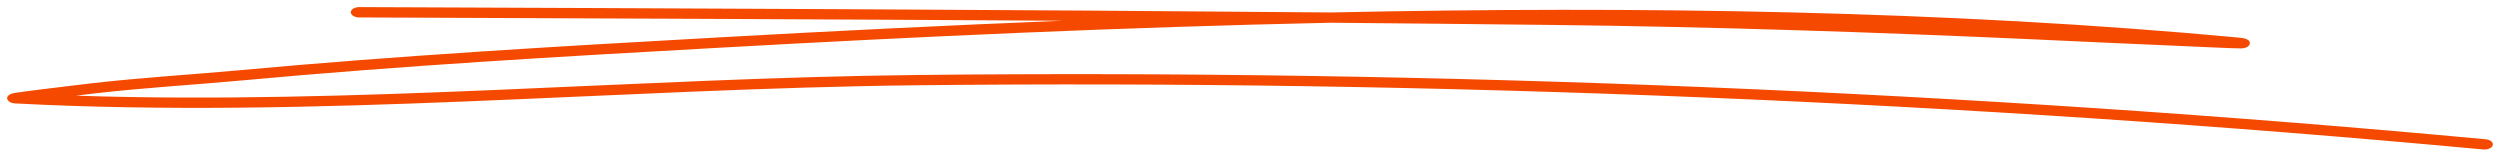
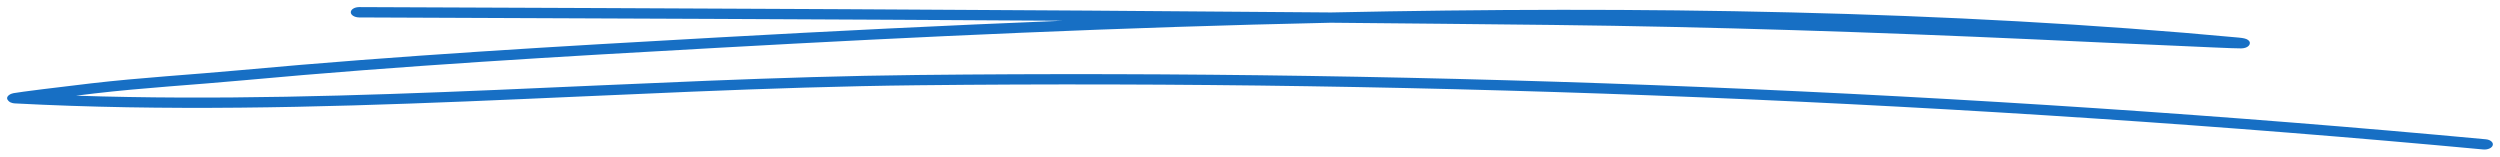
<svg xmlns="http://www.w3.org/2000/svg" viewBox="-2 112.2 704.18 44.12" fill="none">
-   <path d="M297.372 118.04C264.478 119.357 231.969 120.976 200.269 122.746C155.392 125.25 110.534 127.84 65.945 131.941C51.91 133.236 37.657 134.056 23.709 135.675C14.954 136.689 3.344 138.135 1.821 138.438C1.024 138.61 0.676 138.87 0.564 138.956C-0.226 139.56 -0.082 140.143 0.364 140.596C0.543 140.79 0.995 141.265 2.252 141.33C86.303 145.755 172.25 137.121 256.403 136.215C402.339 134.661 552.699 140.834 697.477 154.302C698.74 154.41 699.969 153.871 700.145 153.072C700.355 152.295 699.443 151.539 698.179 151.432C553.156 137.941 402.55 131.746 256.333 133.322C177.906 134.164 97.93 141.74 19.395 139.15C21.199 138.934 22.968 138.718 24.583 138.524C38.475 136.905 52.668 136.107 66.647 134.812C111.141 130.71 155.908 128.12 200.725 125.638C256.333 122.53 314.363 119.853 372.85 118.602C393.773 118.796 414.626 118.99 435.479 119.228C480.591 119.746 525.913 121.257 570.919 123.285C584.47 123.911 598.021 124.559 611.572 125.12C616.066 125.314 627.651 125.875 629.266 125.832C631.267 125.789 631.653 124.753 631.688 124.581C631.793 124.192 631.723 123.652 630.74 123.199C630.634 123.134 630.003 122.918 628.598 122.789C546.766 115.148 459.387 113.875 372.921 115.709C281.715 114.911 190.158 114.565 99.184 114.198C97.882 114.198 96.818 114.846 96.807 115.644C96.8 116.443 97.85 117.091 99.152 117.112C165.025 117.371 231.232 117.63 297.372 118.04Z" fill="#F54900" />
+   <path d="M297.372 118.04C264.478 119.357 231.969 120.976 200.269 122.746C155.392 125.25 110.534 127.84 65.945 131.941C51.91 133.236 37.657 134.056 23.709 135.675C14.954 136.689 3.344 138.135 1.821 138.438C1.024 138.61 0.676 138.87 0.564 138.956C-0.226 139.56 -0.082 140.143 0.364 140.596C0.543 140.79 0.995 141.265 2.252 141.33C86.303 145.755 172.25 137.121 256.403 136.215C402.339 134.661 552.699 140.834 697.477 154.302C698.74 154.41 699.969 153.871 700.145 153.072C700.355 152.295 699.443 151.539 698.179 151.432C553.156 137.941 402.55 131.746 256.333 133.322C177.906 134.164 97.93 141.74 19.395 139.15C21.199 138.934 22.968 138.718 24.583 138.524C38.475 136.905 52.668 136.107 66.647 134.812C111.141 130.71 155.908 128.12 200.725 125.638C256.333 122.53 314.363 119.853 372.85 118.602C393.773 118.796 414.626 118.99 435.479 119.228C480.591 119.746 525.913 121.257 570.919 123.285C584.47 123.911 598.021 124.559 611.572 125.12C616.066 125.314 627.651 125.875 629.266 125.832C631.267 125.789 631.653 124.753 631.688 124.581C631.793 124.192 631.723 123.652 630.74 123.199C630.634 123.134 630.003 122.918 628.598 122.789C546.766 115.148 459.387 113.875 372.921 115.709C281.715 114.911 190.158 114.565 99.184 114.198C97.882 114.198 96.818 114.846 96.807 115.644C96.8 116.443 97.85 117.091 99.152 117.112C165.025 117.371 231.232 117.63 297.372 118.04Z" fill="#176FC4" />
</svg>
